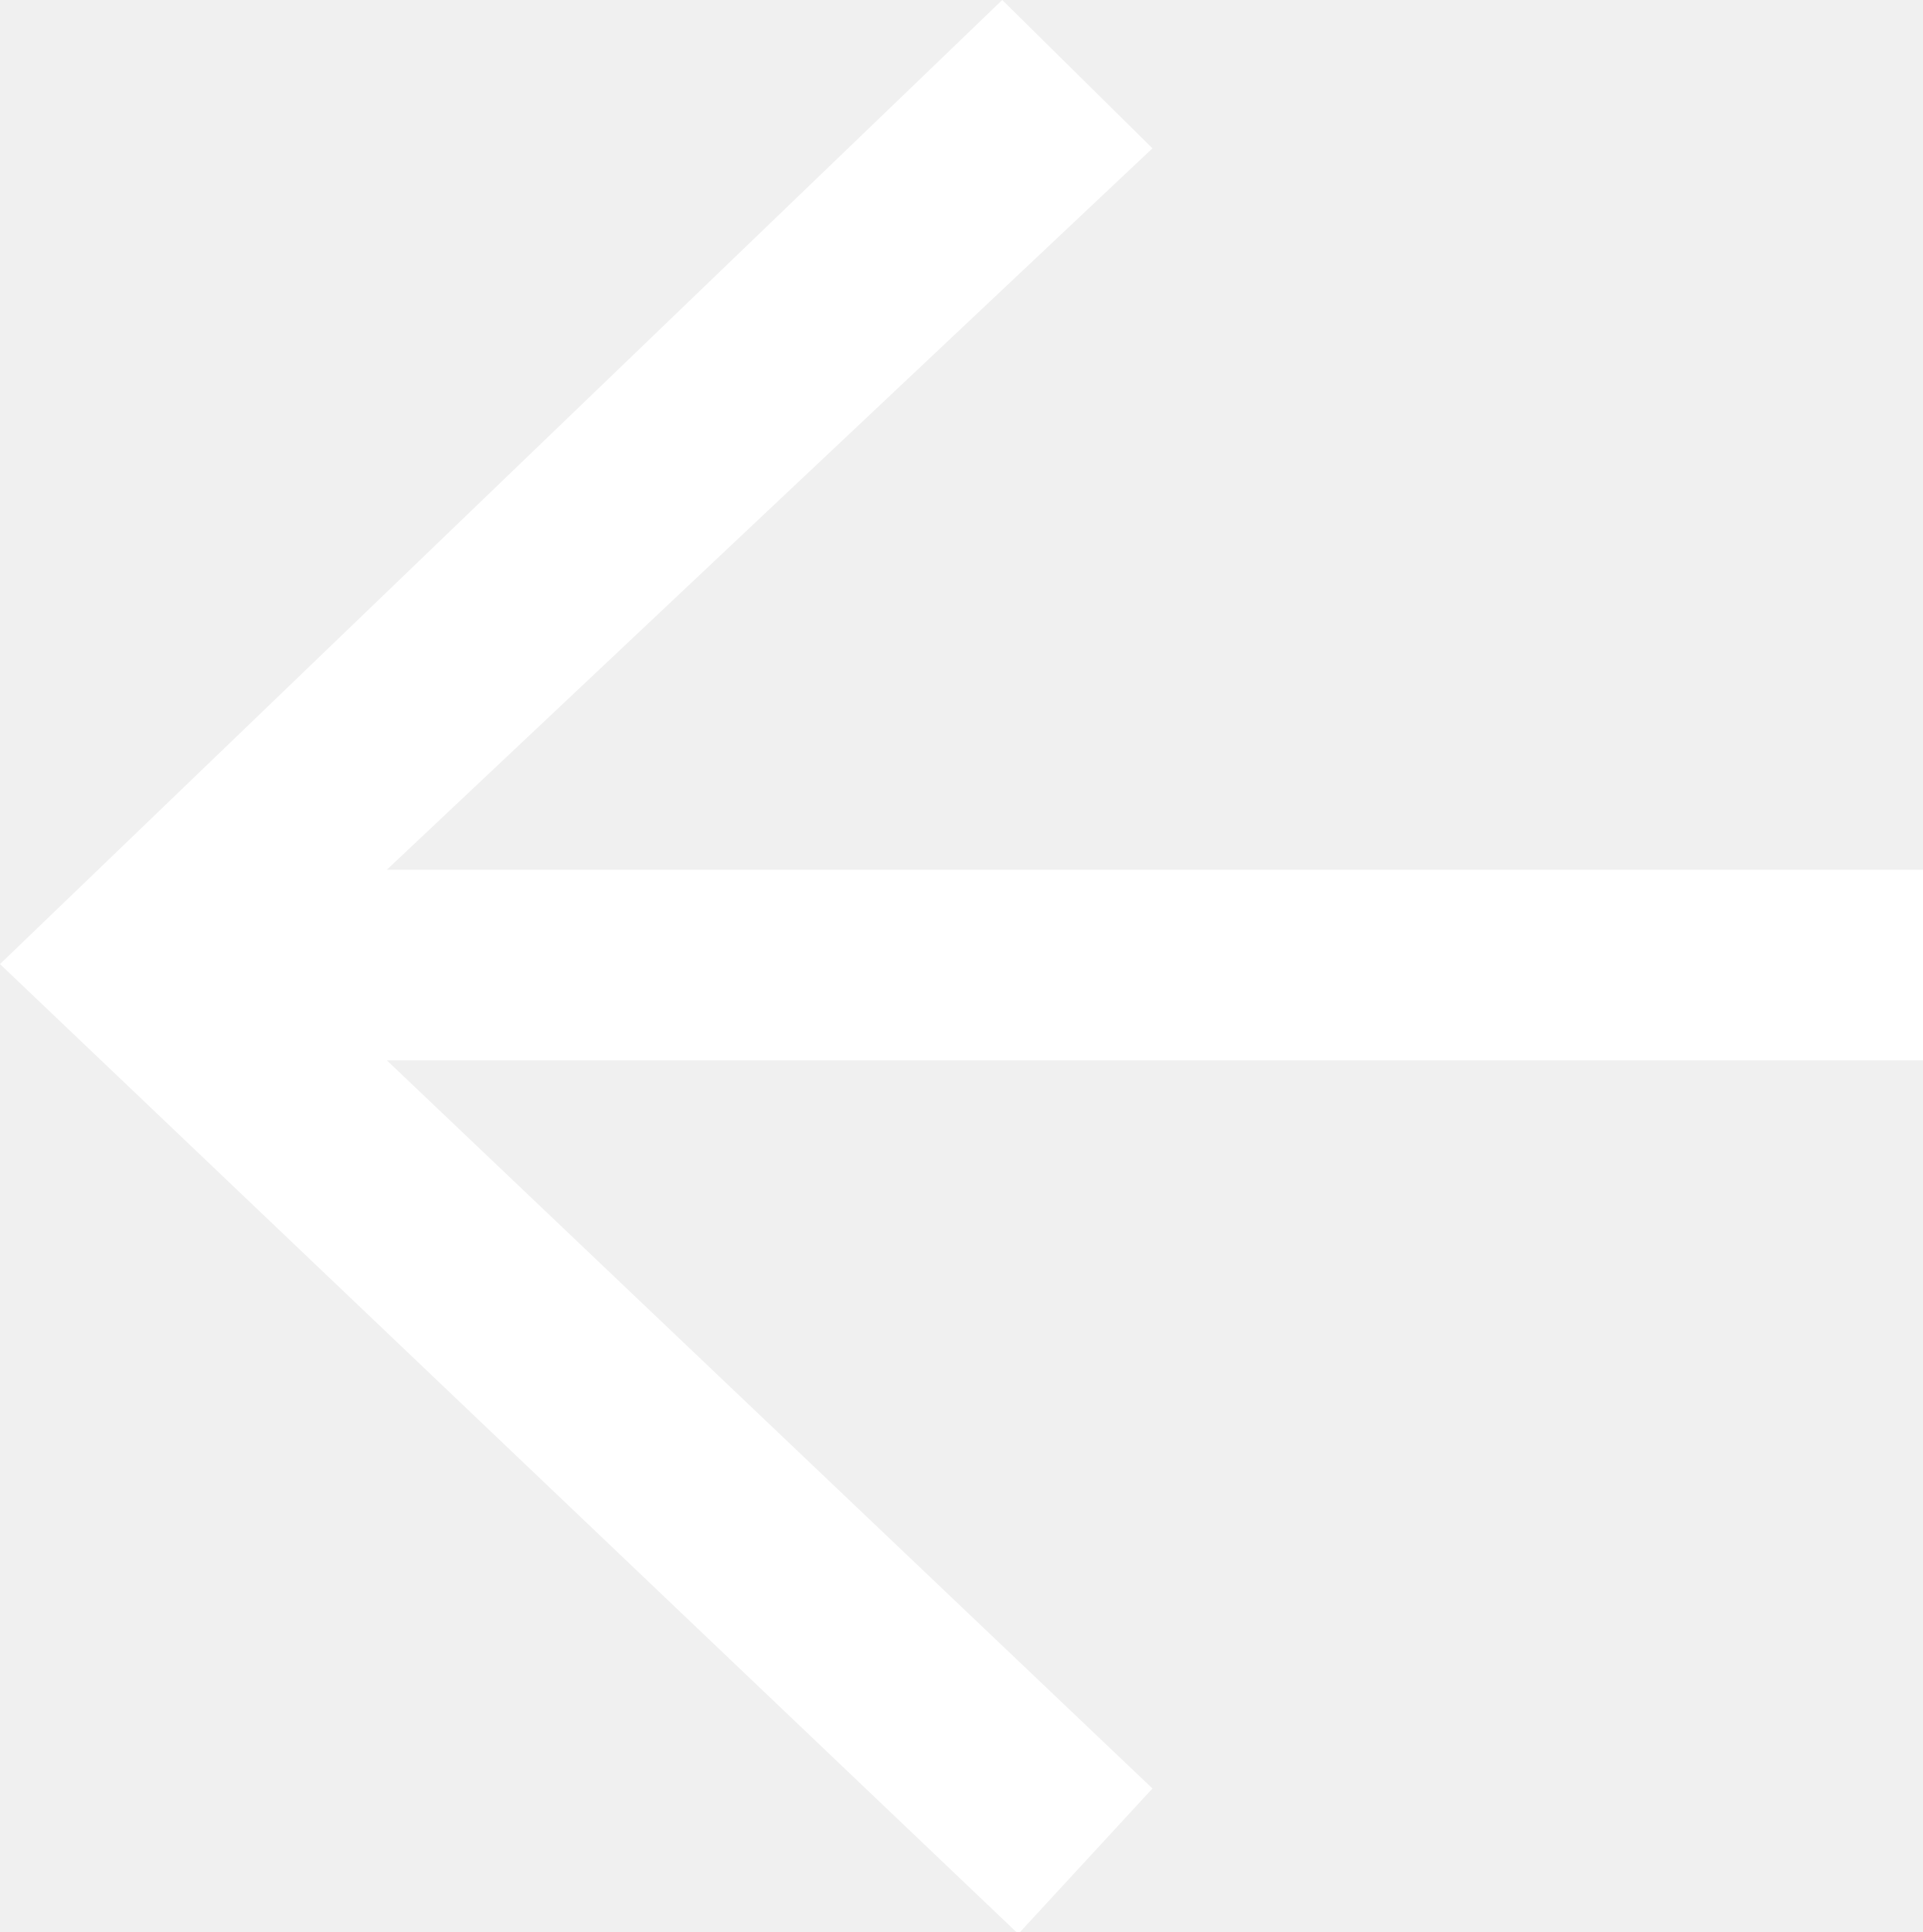
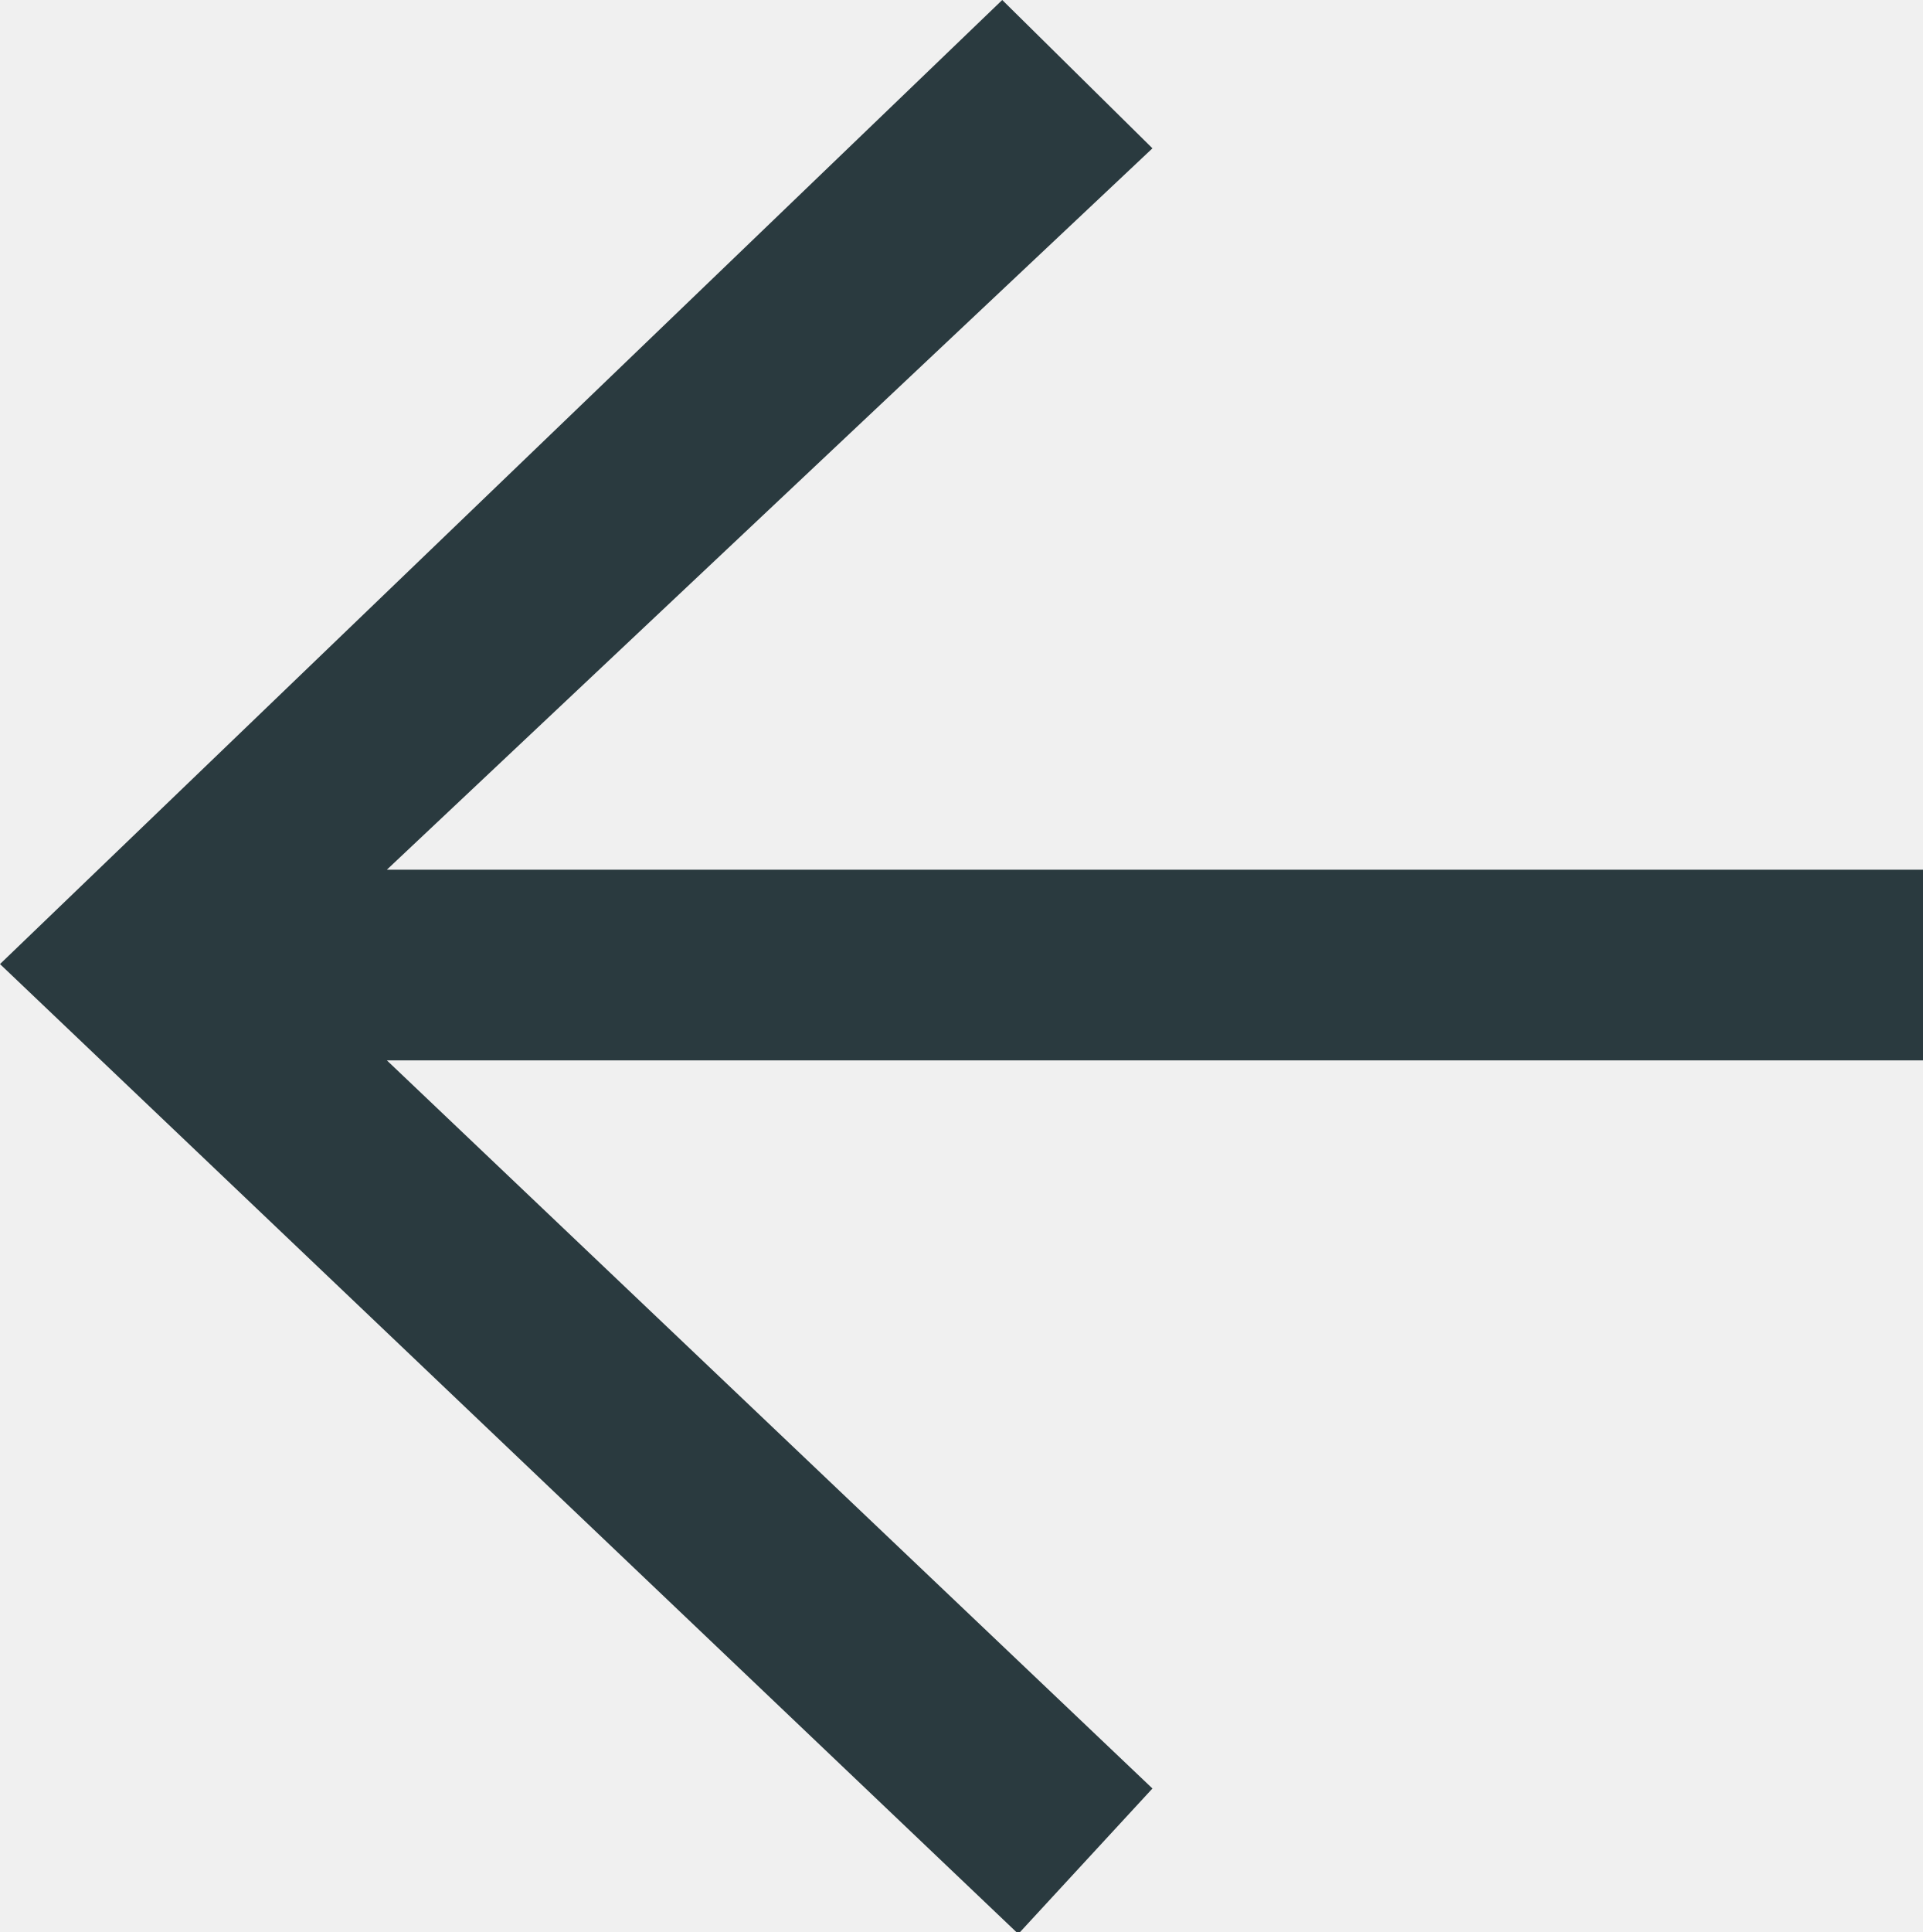
<svg xmlns="http://www.w3.org/2000/svg" width="19.969" height="20.06" viewBox="0 0 19.969 20.06">
  <defs>
    <style>
      .cls-1 {
-         fill: #fff;
+         fill: #2a3a3f;
        fill-rule: evenodd;
      }
    </style>
  </defs>
  <path id="arrow_icon" data-name="arrow icon" class="cls-1" d="M628.576,2481.08l1.393-1.51-7.951-7.56h15.964v-1.98H622.018l7.951-7.49-1.56-1.54L618,2471.01l10.576,10.07" transform="translate(-618 -2461)" />
</svg>
